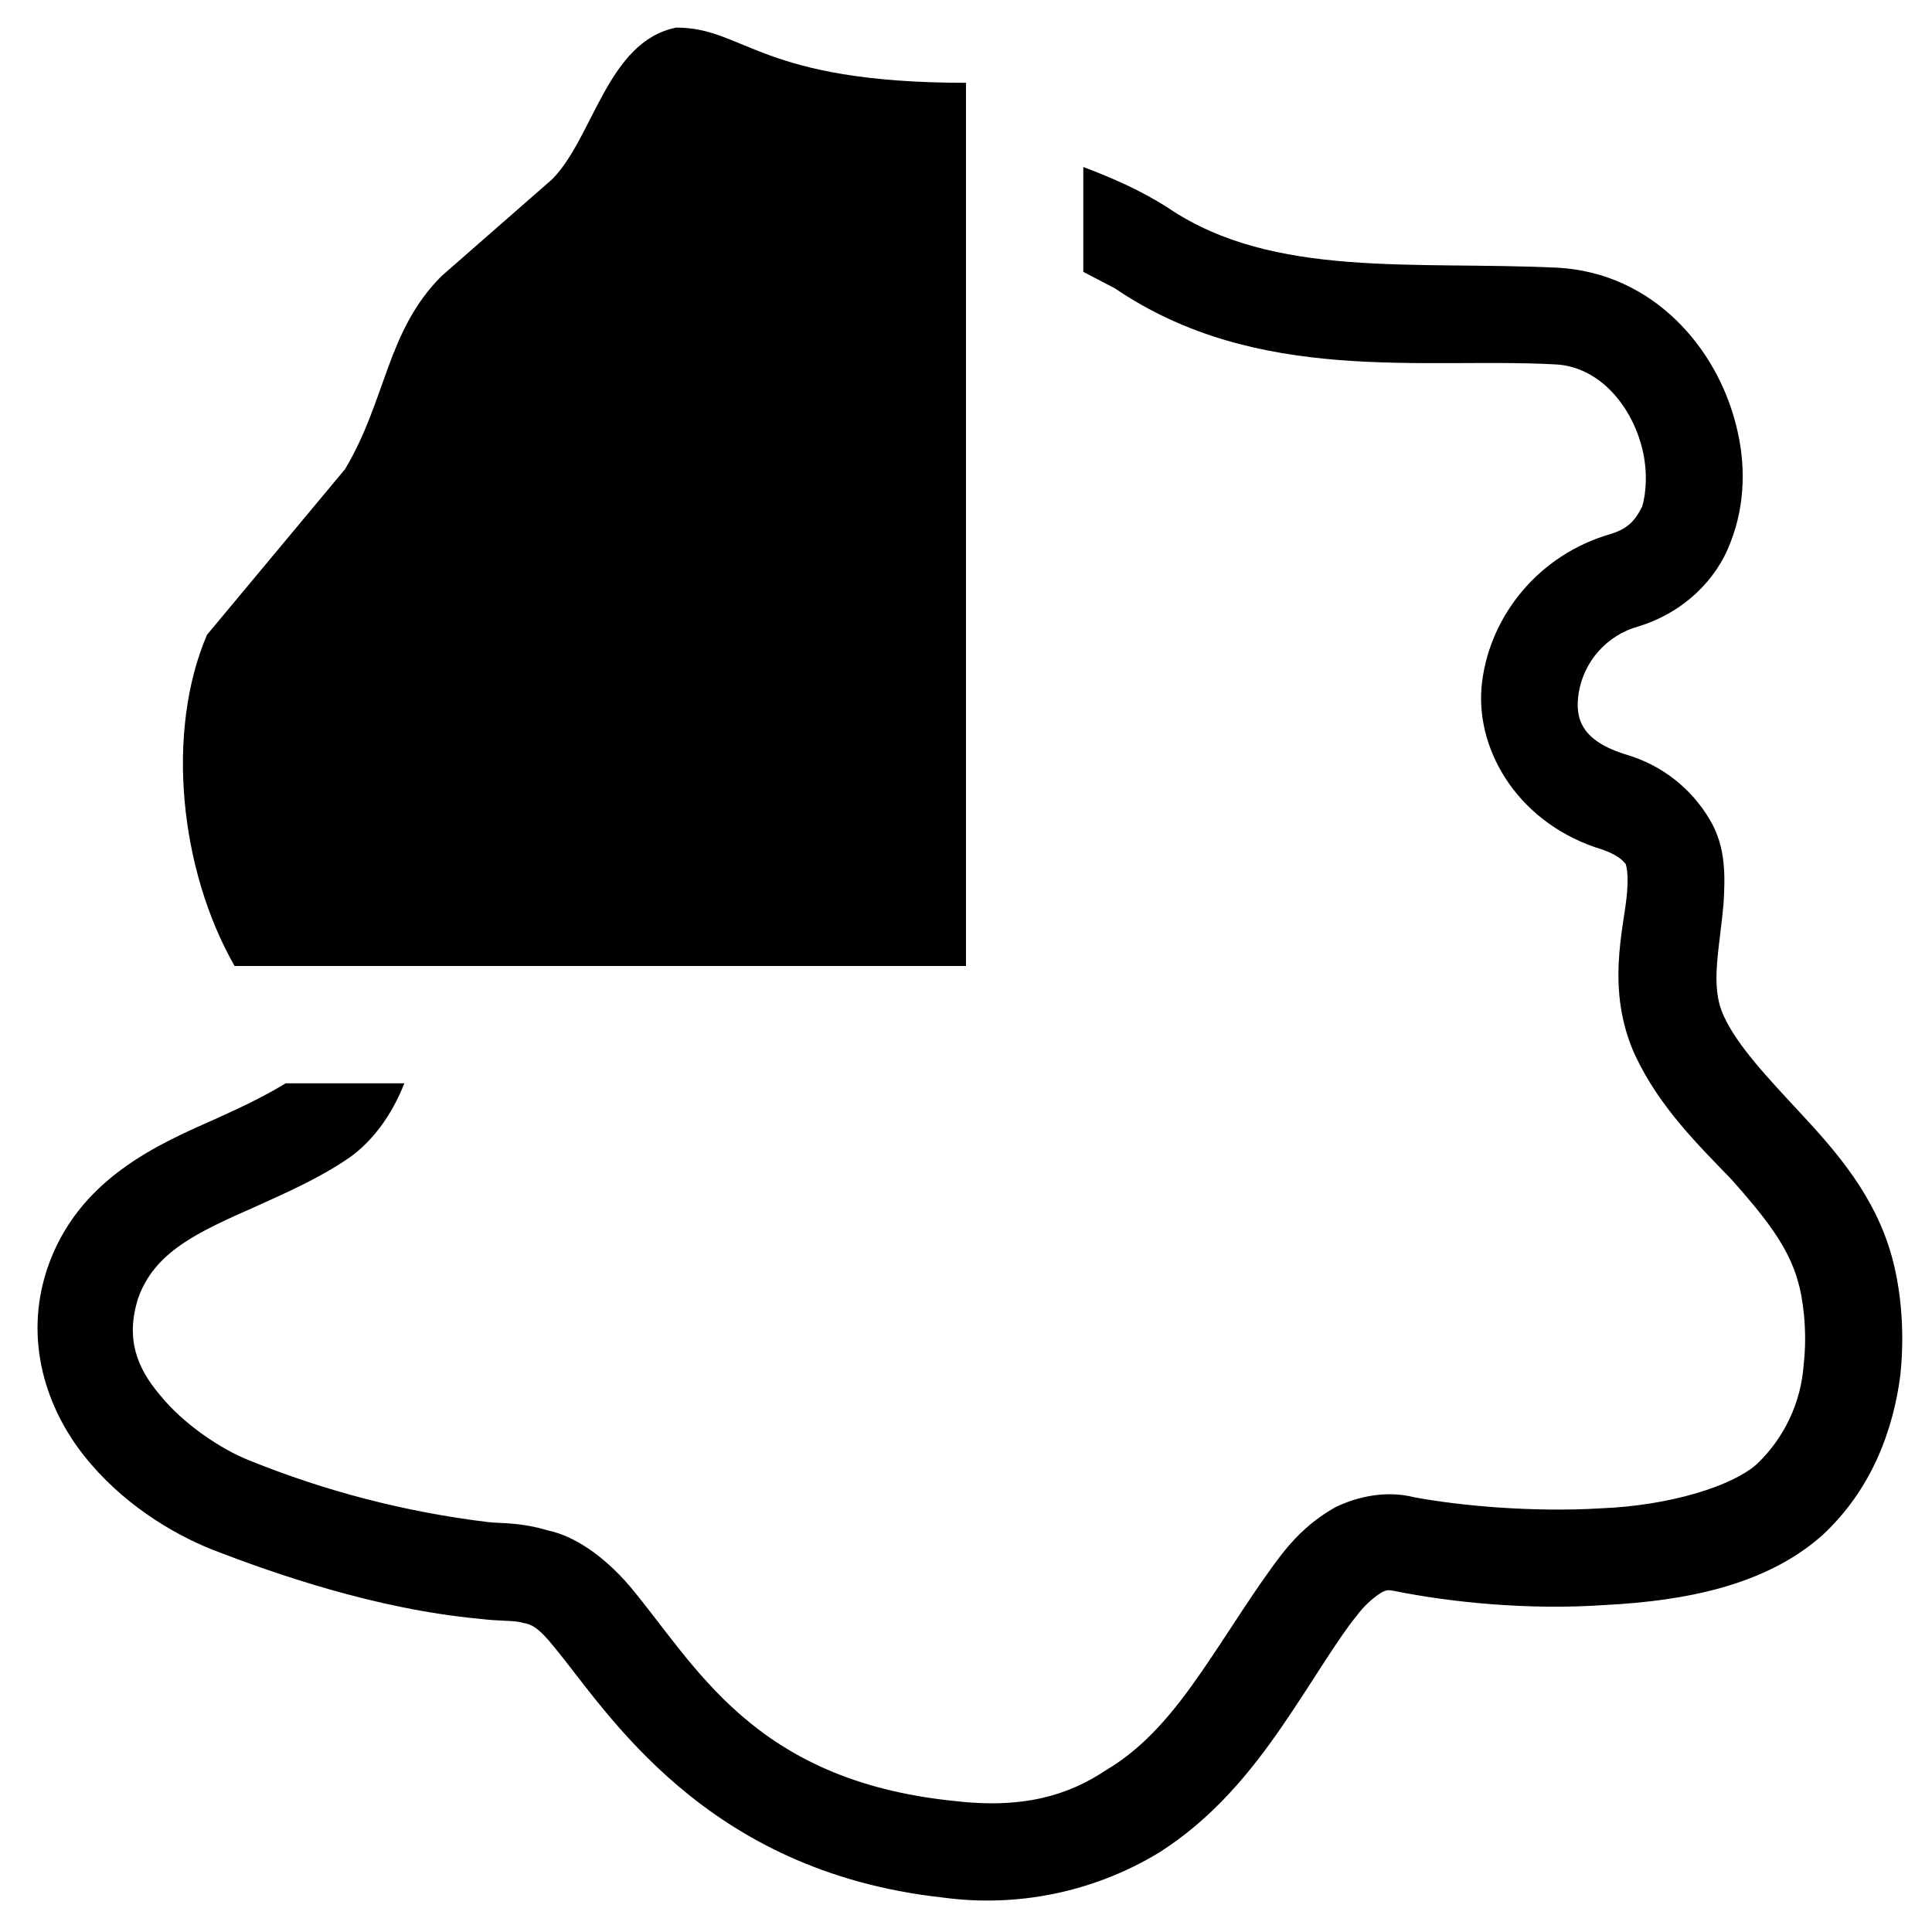
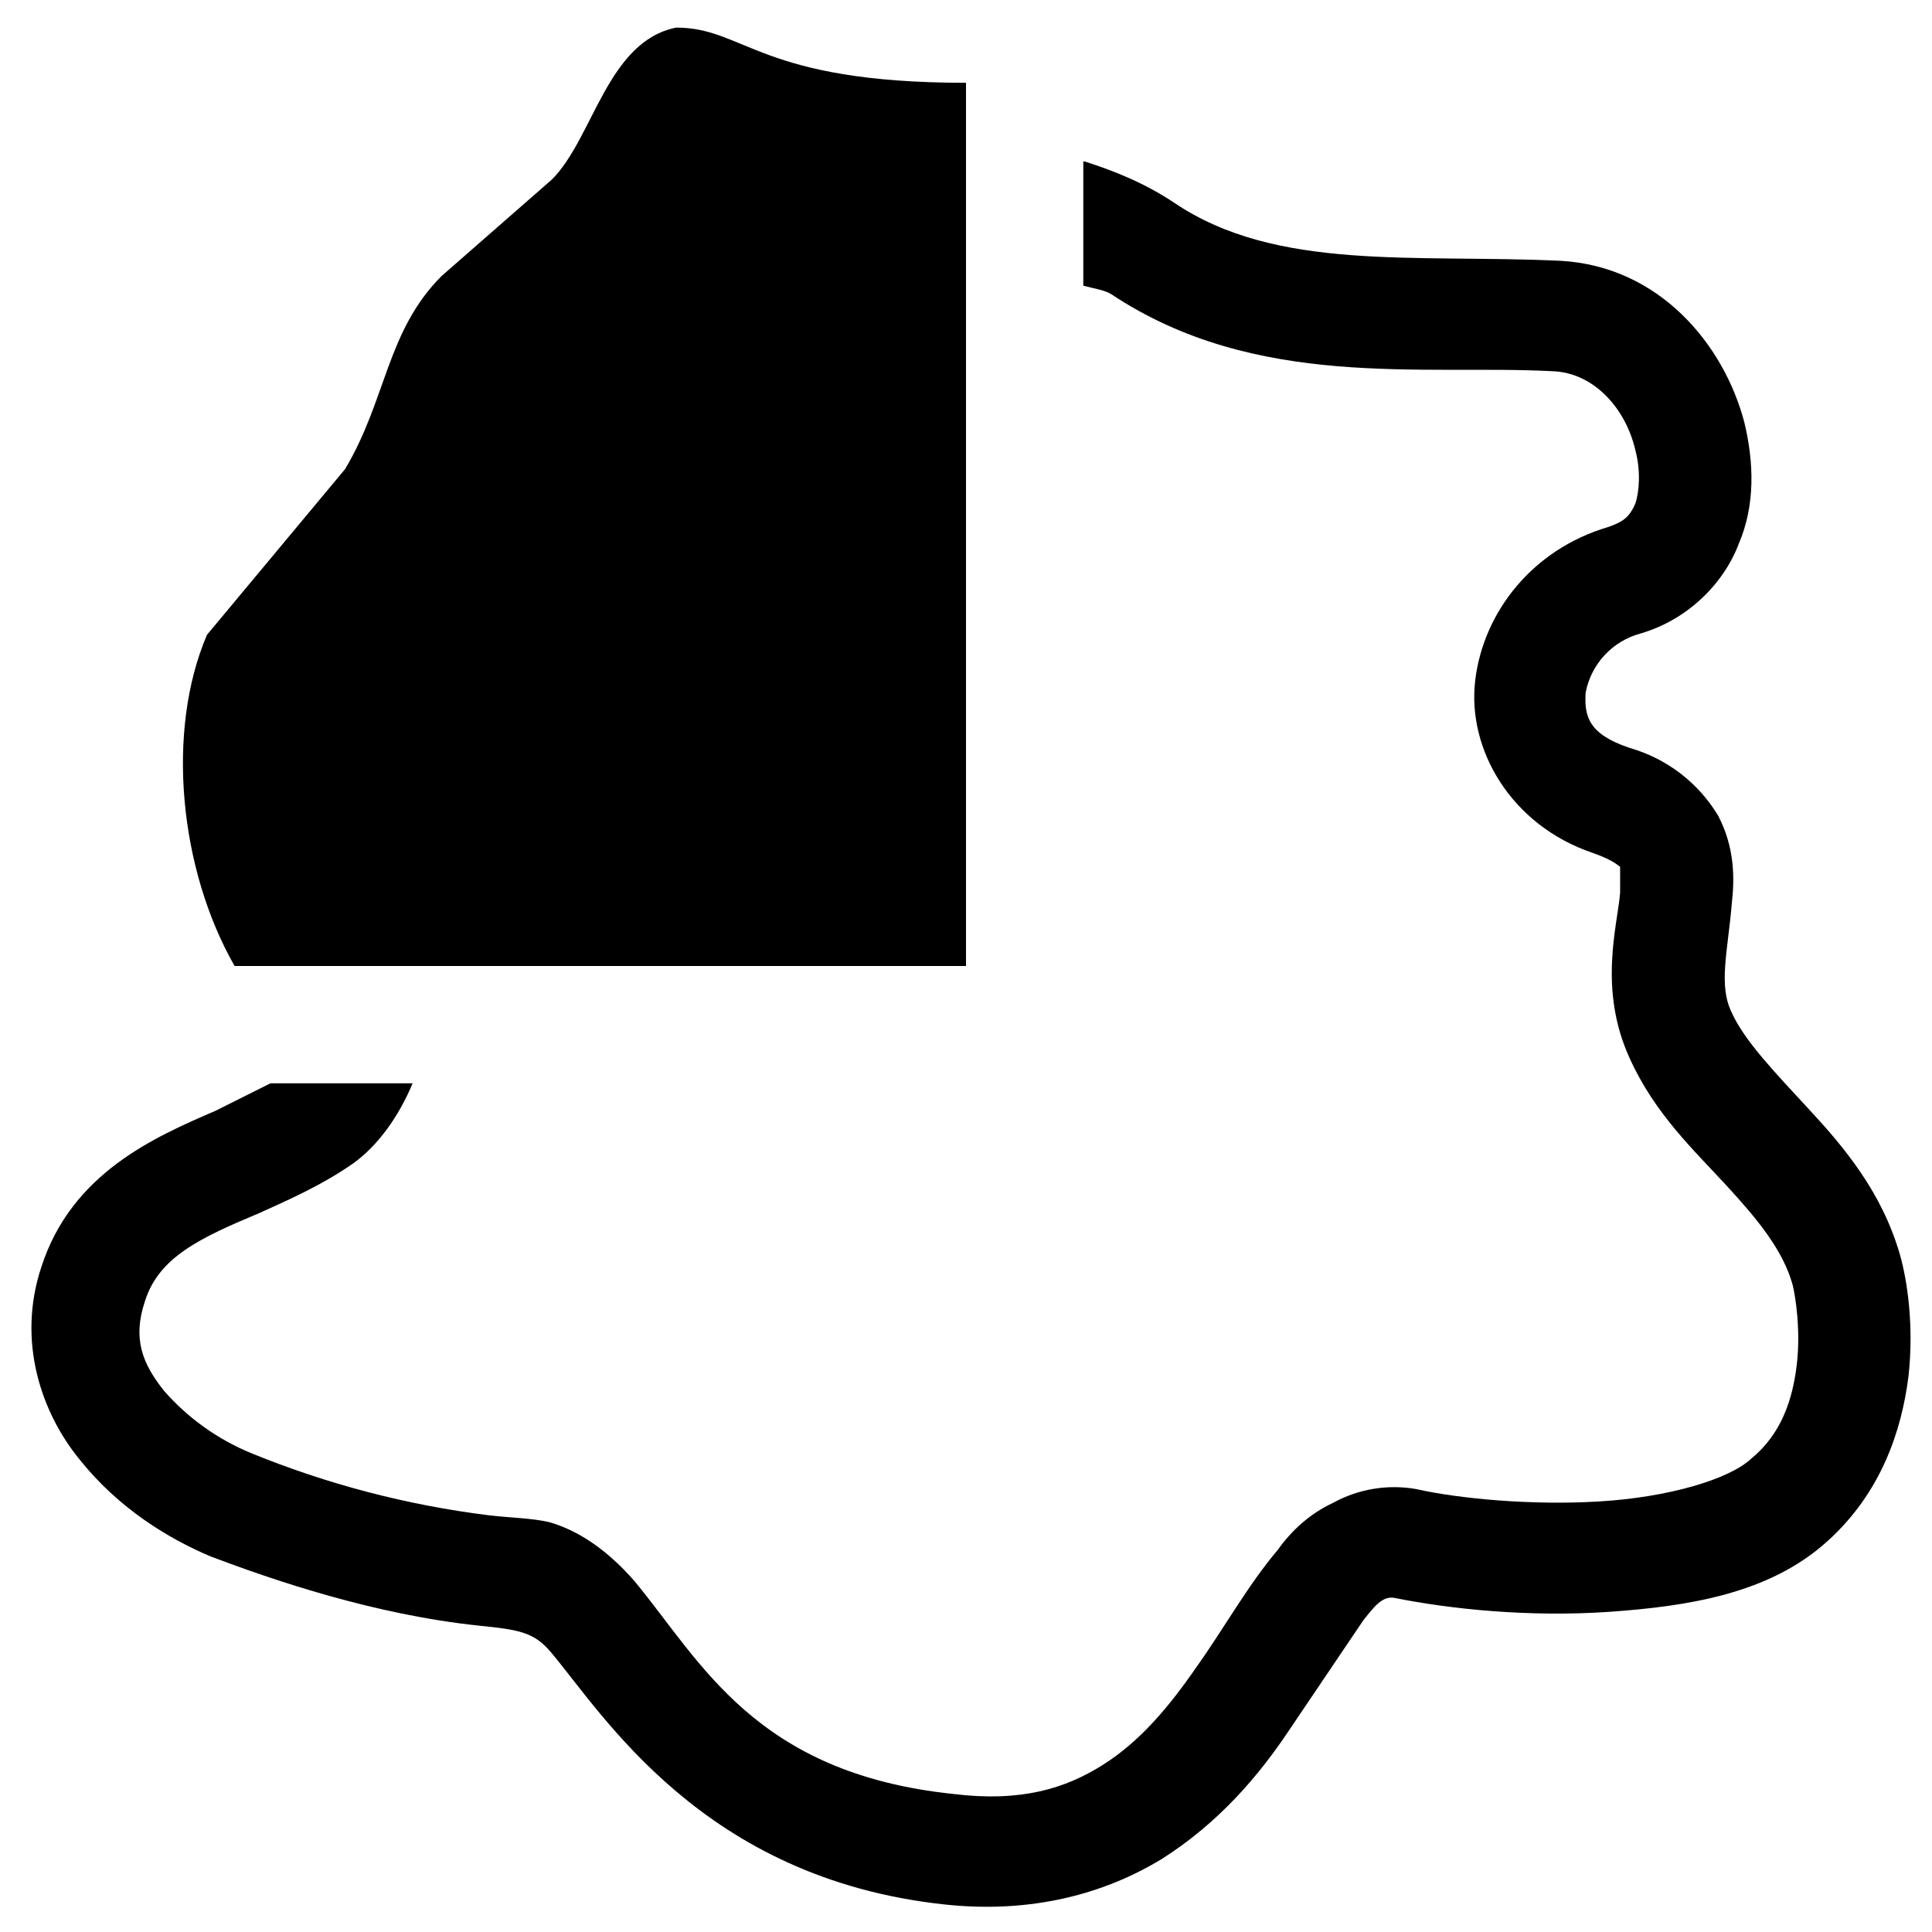
<svg xmlns="http://www.w3.org/2000/svg" version="1.1" width="14" height="14">
-   <path d="M7.85 1.22v.75l.23.12c1.03.7 2.23.5 3.18.55.32.01.56.29.64.61.04.16.03.32 0 .42-.05.1-.1.16-.23.2-.52.15-.87.59-.93 1.07-.06.47.24 1 .82 1.2.17.05.2.1.22.12.01.03.02.09.01.21-.02.25-.16.7.06 1.18.18.38.46.65.7.9.23.26.41.48.48.74.03.1.07.34.04.6a1.1 1.1 0 01-.34.72c-.18.16-.63.3-1.13.32-.5.03-1.03-.02-1.35-.08-.2-.05-.4-.01-.57.07-.16.09-.28.2-.39.34-.2.26-.38.56-.58.85-.2.29-.41.55-.7.72-.27.18-.6.28-1.1.22-1.46-.15-1.87-.99-2.35-1.56-.19-.22-.4-.36-.59-.4-.2-.06-.34-.05-.43-.06a6.78 6.78 0 01-1.74-.45c-.2-.08-.47-.26-.64-.47-.17-.2-.25-.41-.16-.7.12-.34.43-.48.86-.67.22-.1.45-.2.67-.35.17-.12.31-.31.4-.54h-.86c-.13.08-.29.16-.49.25-.43.19-1.02.44-1.24 1.1-.17.52 0 1.01.27 1.35.27.34.63.56.93.68.44.17 1.18.43 1.93.5.16.02.26.01.32.03.06.01.11.03.23.18.38.46 1.08 1.62 2.81 1.81a2.4 2.4 0 001.56-.32c.4-.25.68-.6.9-.92.22-.32.4-.63.54-.8a.68.68 0 01.18-.17c.04-.02.05-.02.1-.01.4.08.96.14 1.53.1.57-.03 1.15-.14 1.56-.5.37-.34.52-.78.57-1.16.04-.37-.01-.68-.06-.86-.12-.44-.4-.76-.65-1.03s-.47-.5-.57-.72c-.1-.22-.03-.47 0-.82.01-.18.02-.4-.1-.6a1.04 1.04 0 00-.6-.47c-.33-.1-.38-.26-.35-.45a.6.6 0 01.43-.48c.33-.1.57-.34.67-.61.11-.28.11-.58.04-.85-.14-.56-.6-1.1-1.29-1.14-1.05-.05-2.06.08-2.82-.43-.2-.13-.41-.22-.62-.3z" />
+   <path d="M7.85 1.17v.9c.07.02.15.03.2.06 1.05.7 2.26.51 3.2.56.3.01.53.27.6.57.04.15.03.3 0 .39-.04.09-.08.13-.2.17-.54.16-.9.61-.96 1.11-.06.5.26 1.05.85 1.25.17.06.19.1.2.1v.19c-.02.24-.16.7.07 1.2.18.4.47.67.7.92.23.25.41.47.48.72.02.08.06.33.03.58-.03.25-.11.5-.33.68-.16.15-.6.28-1.1.31-.49.03-1.02-.02-1.33-.09a.92.92 0 00-.6.1c-.17.08-.3.2-.4.34-.22.26-.39.57-.59.85-.2.29-.41.54-.68.71-.27.17-.59.27-1.08.21-1.44-.15-1.83-.96-2.31-1.54-.2-.23-.41-.37-.62-.43-.13-.03-.27-.03-.44-.05a6.75 6.75 0 01-1.72-.45 1.7 1.7 0 01-.63-.45c-.16-.2-.23-.38-.14-.65.1-.32.4-.46.83-.64.22-.1.45-.2.68-.36.18-.13.33-.34.43-.58H1.96l-.4.2C1.12 8.24.52 8.5.3 9.18c-.18.54 0 1.06.28 1.4.28.35.64.57.95.7.45.17 1.18.42 1.94.5.3.03.4.05.52.19.38.45 1.1 1.64 2.85 1.83.64.07 1.17-.08 1.58-.33.41-.26.7-.6.92-.93l.54-.8c.08-.1.14-.18.23-.16.4.08.97.14 1.55.1.57-.04 1.16-.13 1.58-.51.39-.35.54-.8.59-1.2.04-.37-.01-.69-.06-.87-.13-.46-.41-.79-.66-1.06-.25-.27-.47-.5-.56-.7-.1-.2-.03-.44 0-.8.02-.18.02-.4-.1-.63a1.1 1.1 0 00-.64-.49c-.3-.1-.33-.23-.32-.4a.55.55 0 01.4-.43c.34-.1.6-.36.71-.65.12-.28.11-.59.04-.88-.15-.57-.62-1.13-1.33-1.17-1.06-.05-2.06.08-2.8-.42-.21-.14-.43-.23-.65-.3zM2.51 3.9c-.1.08-.2.17-.27.27l-.08.15.35-.42z" />
  <path d="M7 7H1.7c-.4-.7-.5-1.7-.2-2.4l1-1.2c.3-.5.3-1 .7-1.4l.8-.7c.3-.3.4-1 .9-1.1.5 0 .6.4 2.1.4z" />
</svg>
